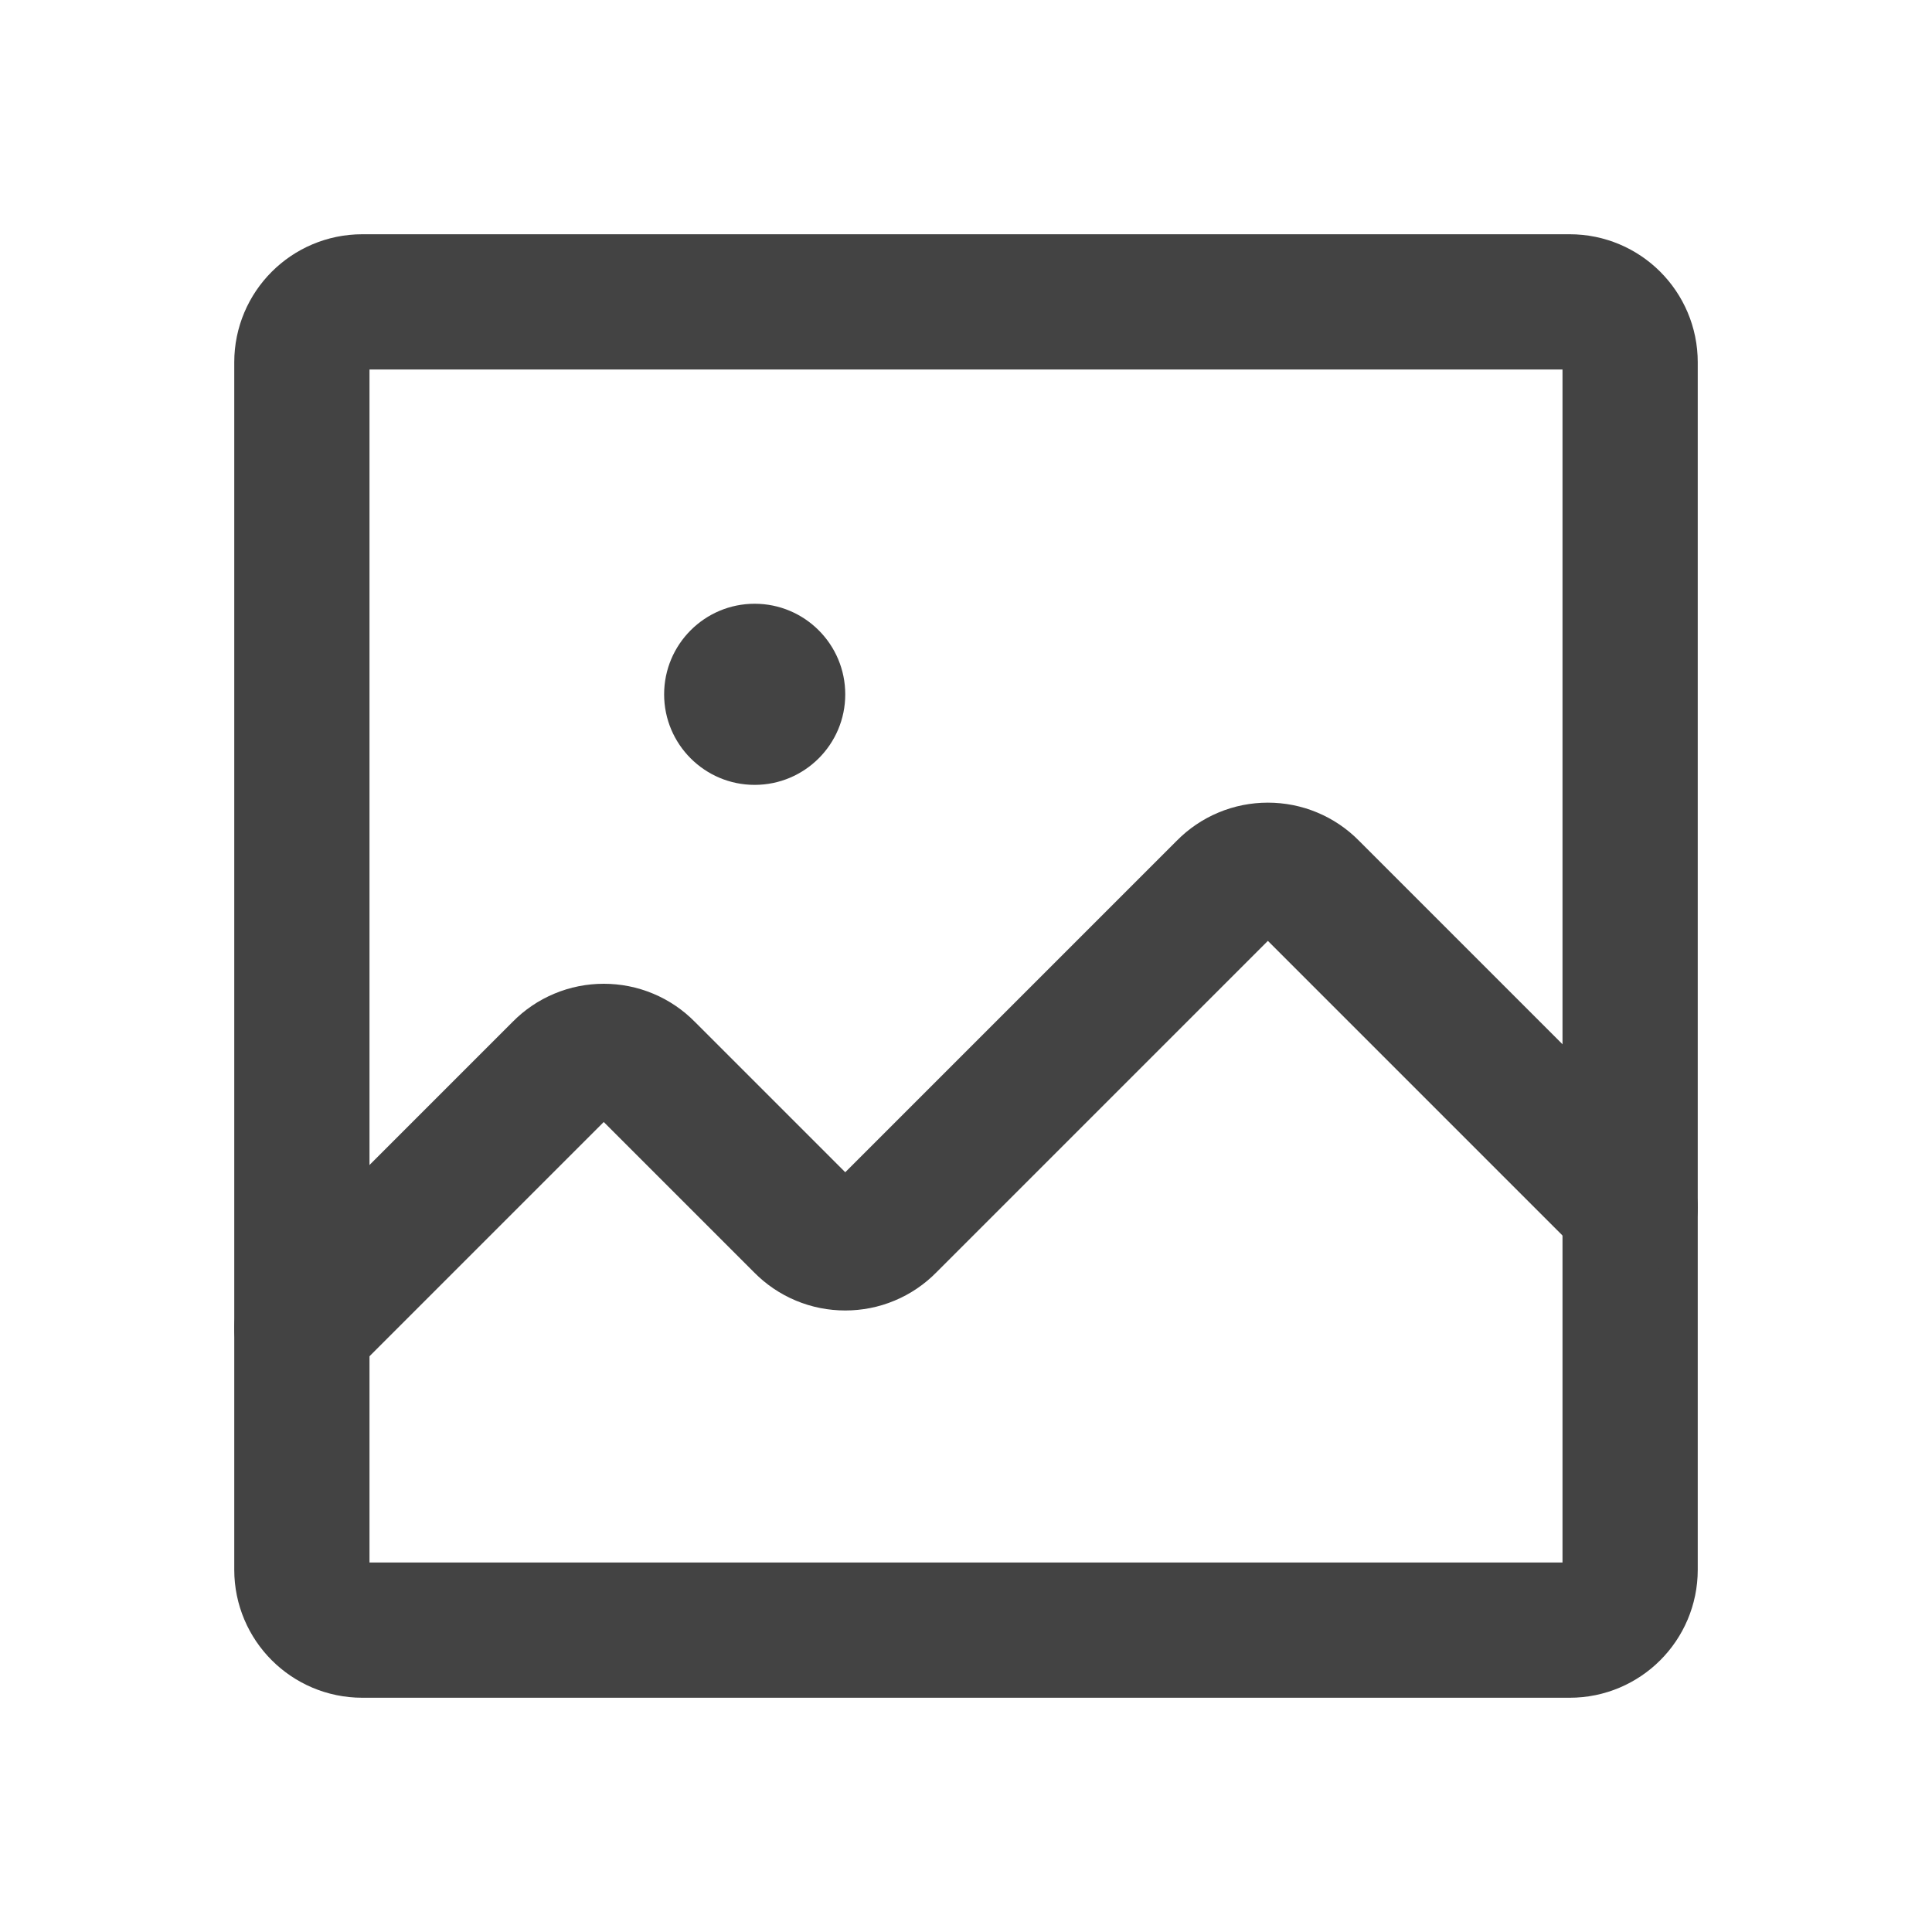
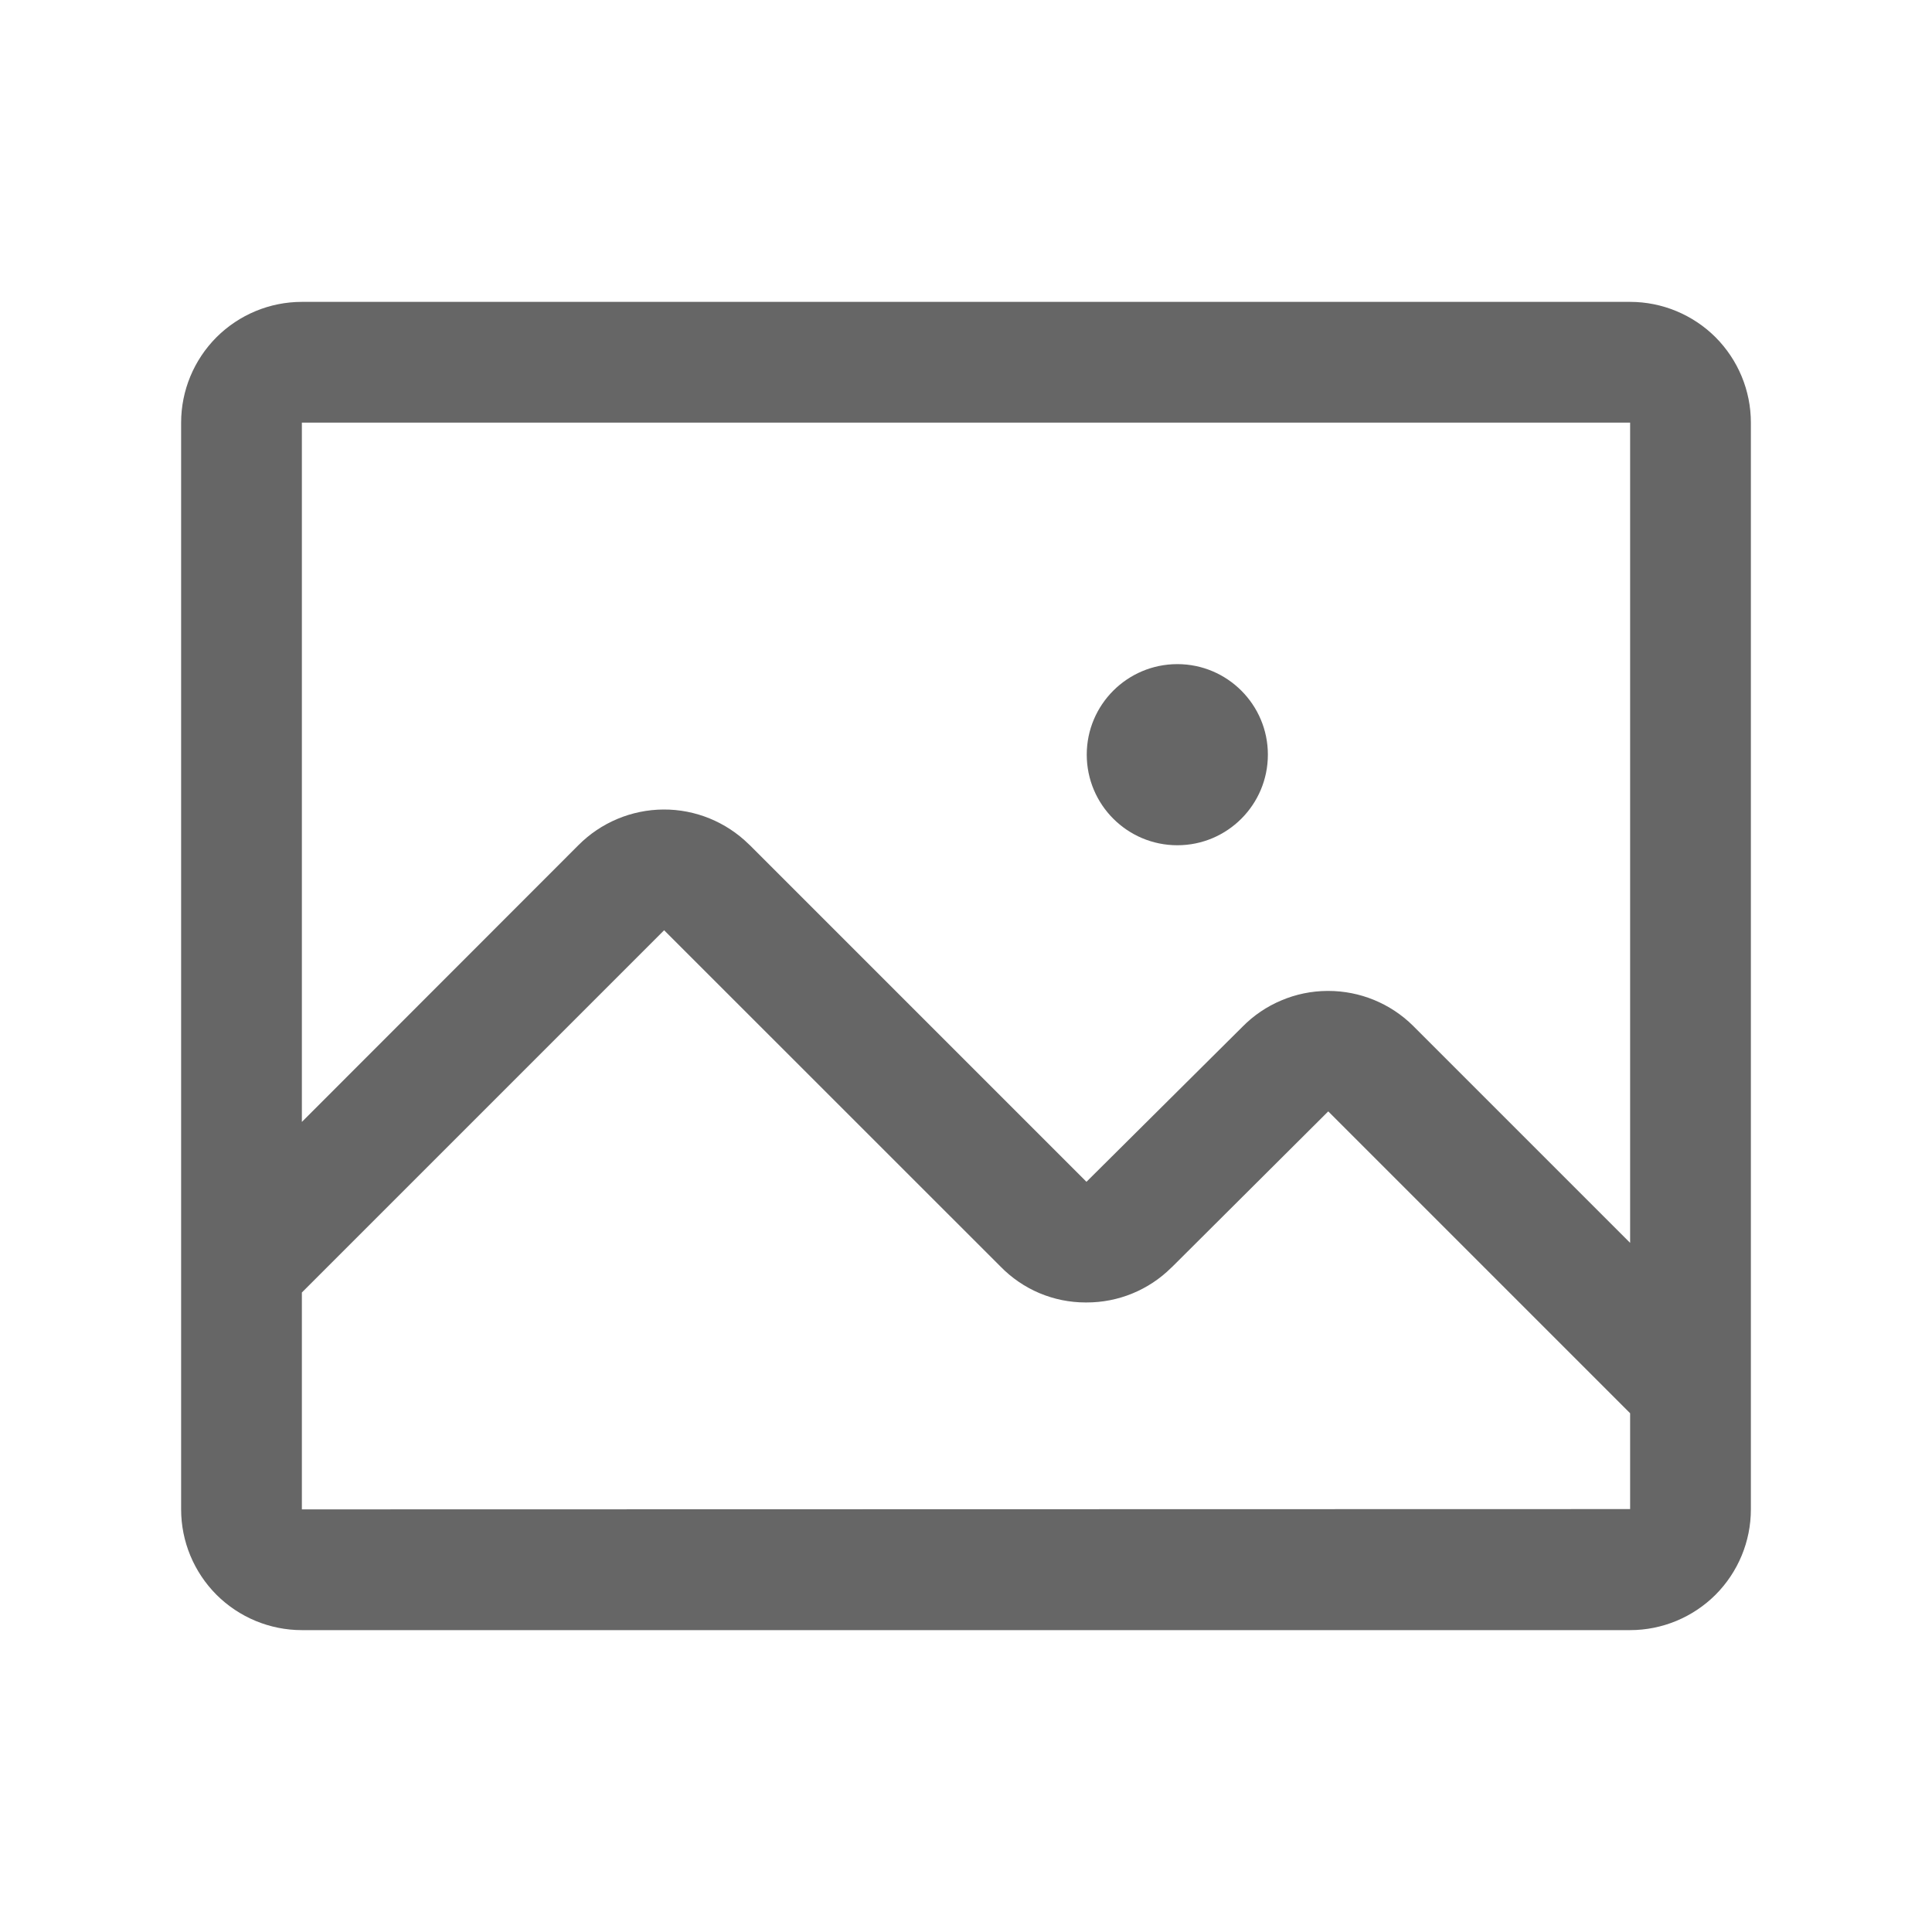
<svg xmlns="http://www.w3.org/2000/svg" width="20" height="20" viewBox="0 0 20 20" fill="none">
-   <path d="M16.25 3.125H3.75C3.405 3.125 3.125 3.405 3.125 3.75V16.25C3.125 16.595 3.405 16.875 3.75 16.875H16.25C16.595 16.875 16.875 16.595 16.875 16.25V3.75C16.875 3.405 16.595 3.125 16.25 3.125Z" stroke="#434343" stroke-width="1.4" stroke-linecap="round" stroke-linejoin="round" />
-   <path d="M16.875 12.5L13.57 9.195C13.512 9.136 13.443 9.089 13.366 9.057C13.29 9.025 13.208 9.009 13.125 9.009C13.042 9.009 12.96 9.025 12.884 9.057C12.807 9.089 12.738 9.136 12.68 9.195L9.195 12.68C9.137 12.739 9.068 12.786 8.991 12.818C8.915 12.85 8.833 12.866 8.75 12.866C8.667 12.866 8.585 12.85 8.509 12.818C8.432 12.786 8.363 12.739 8.305 12.68L6.695 11.07C6.637 11.011 6.568 10.964 6.491 10.932C6.415 10.9 6.333 10.884 6.25 10.884C6.167 10.884 6.085 10.9 6.009 10.932C5.932 10.964 5.863 11.011 5.805 11.07L3.125 13.75" stroke="#434343" stroke-width="1.4" stroke-linecap="round" stroke-linejoin="round" />
-   <path d="M7.812 8.125C8.33 8.125 8.75 7.705 8.75 7.188C8.75 6.67 8.33 6.25 7.812 6.25C7.295 6.25 6.875 6.67 6.875 7.188C6.875 7.705 7.295 8.125 7.812 8.125Z" fill="#434343" />
+   <path d="M16.875 3.125H3.125C2.793 3.125 2.476 3.257 2.241 3.491C2.007 3.726 1.875 4.043 1.875 4.375V15.625C1.875 15.957 2.007 16.274 2.241 16.509C2.476 16.743 2.793 16.875 3.125 16.875H16.875C17.206 16.875 17.524 16.743 17.759 16.509C17.993 16.274 18.125 15.957 18.125 15.625V4.375C18.125 4.043 17.993 3.726 17.759 3.491C17.524 3.257 17.206 3.125 16.875 3.125ZM3.125 4.375H16.875V12.866L14.637 10.628C14.634 10.625 14.63 10.621 14.627 10.618C14.393 10.387 14.078 10.258 13.75 10.258H13.741C13.577 10.259 13.415 10.292 13.265 10.356C13.114 10.419 12.977 10.512 12.863 10.628L11.247 12.234L7.763 8.75C7.759 8.747 7.755 8.743 7.752 8.74C7.516 8.508 7.198 8.378 6.868 8.38C6.537 8.382 6.22 8.515 5.987 8.75L3.125 11.614V4.375ZM3.125 15.625V13.38L6.875 9.63L10.356 13.11C10.471 13.228 10.608 13.322 10.759 13.386C10.911 13.45 11.073 13.483 11.238 13.483H11.247C11.575 13.484 11.891 13.355 12.124 13.124L12.134 13.115L13.75 11.505L16.875 14.63V15.622L3.125 15.625Z" fill="#666666" />
+   <path d="M12.188 8.75C12.705 8.75 13.125 8.33 13.125 7.812C13.125 7.295 12.705 6.875 12.188 6.875C11.67 6.875 11.25 7.295 11.25 7.812C11.25 8.33 11.67 8.75 12.188 8.75Z" fill="#666666" />
</svg>
